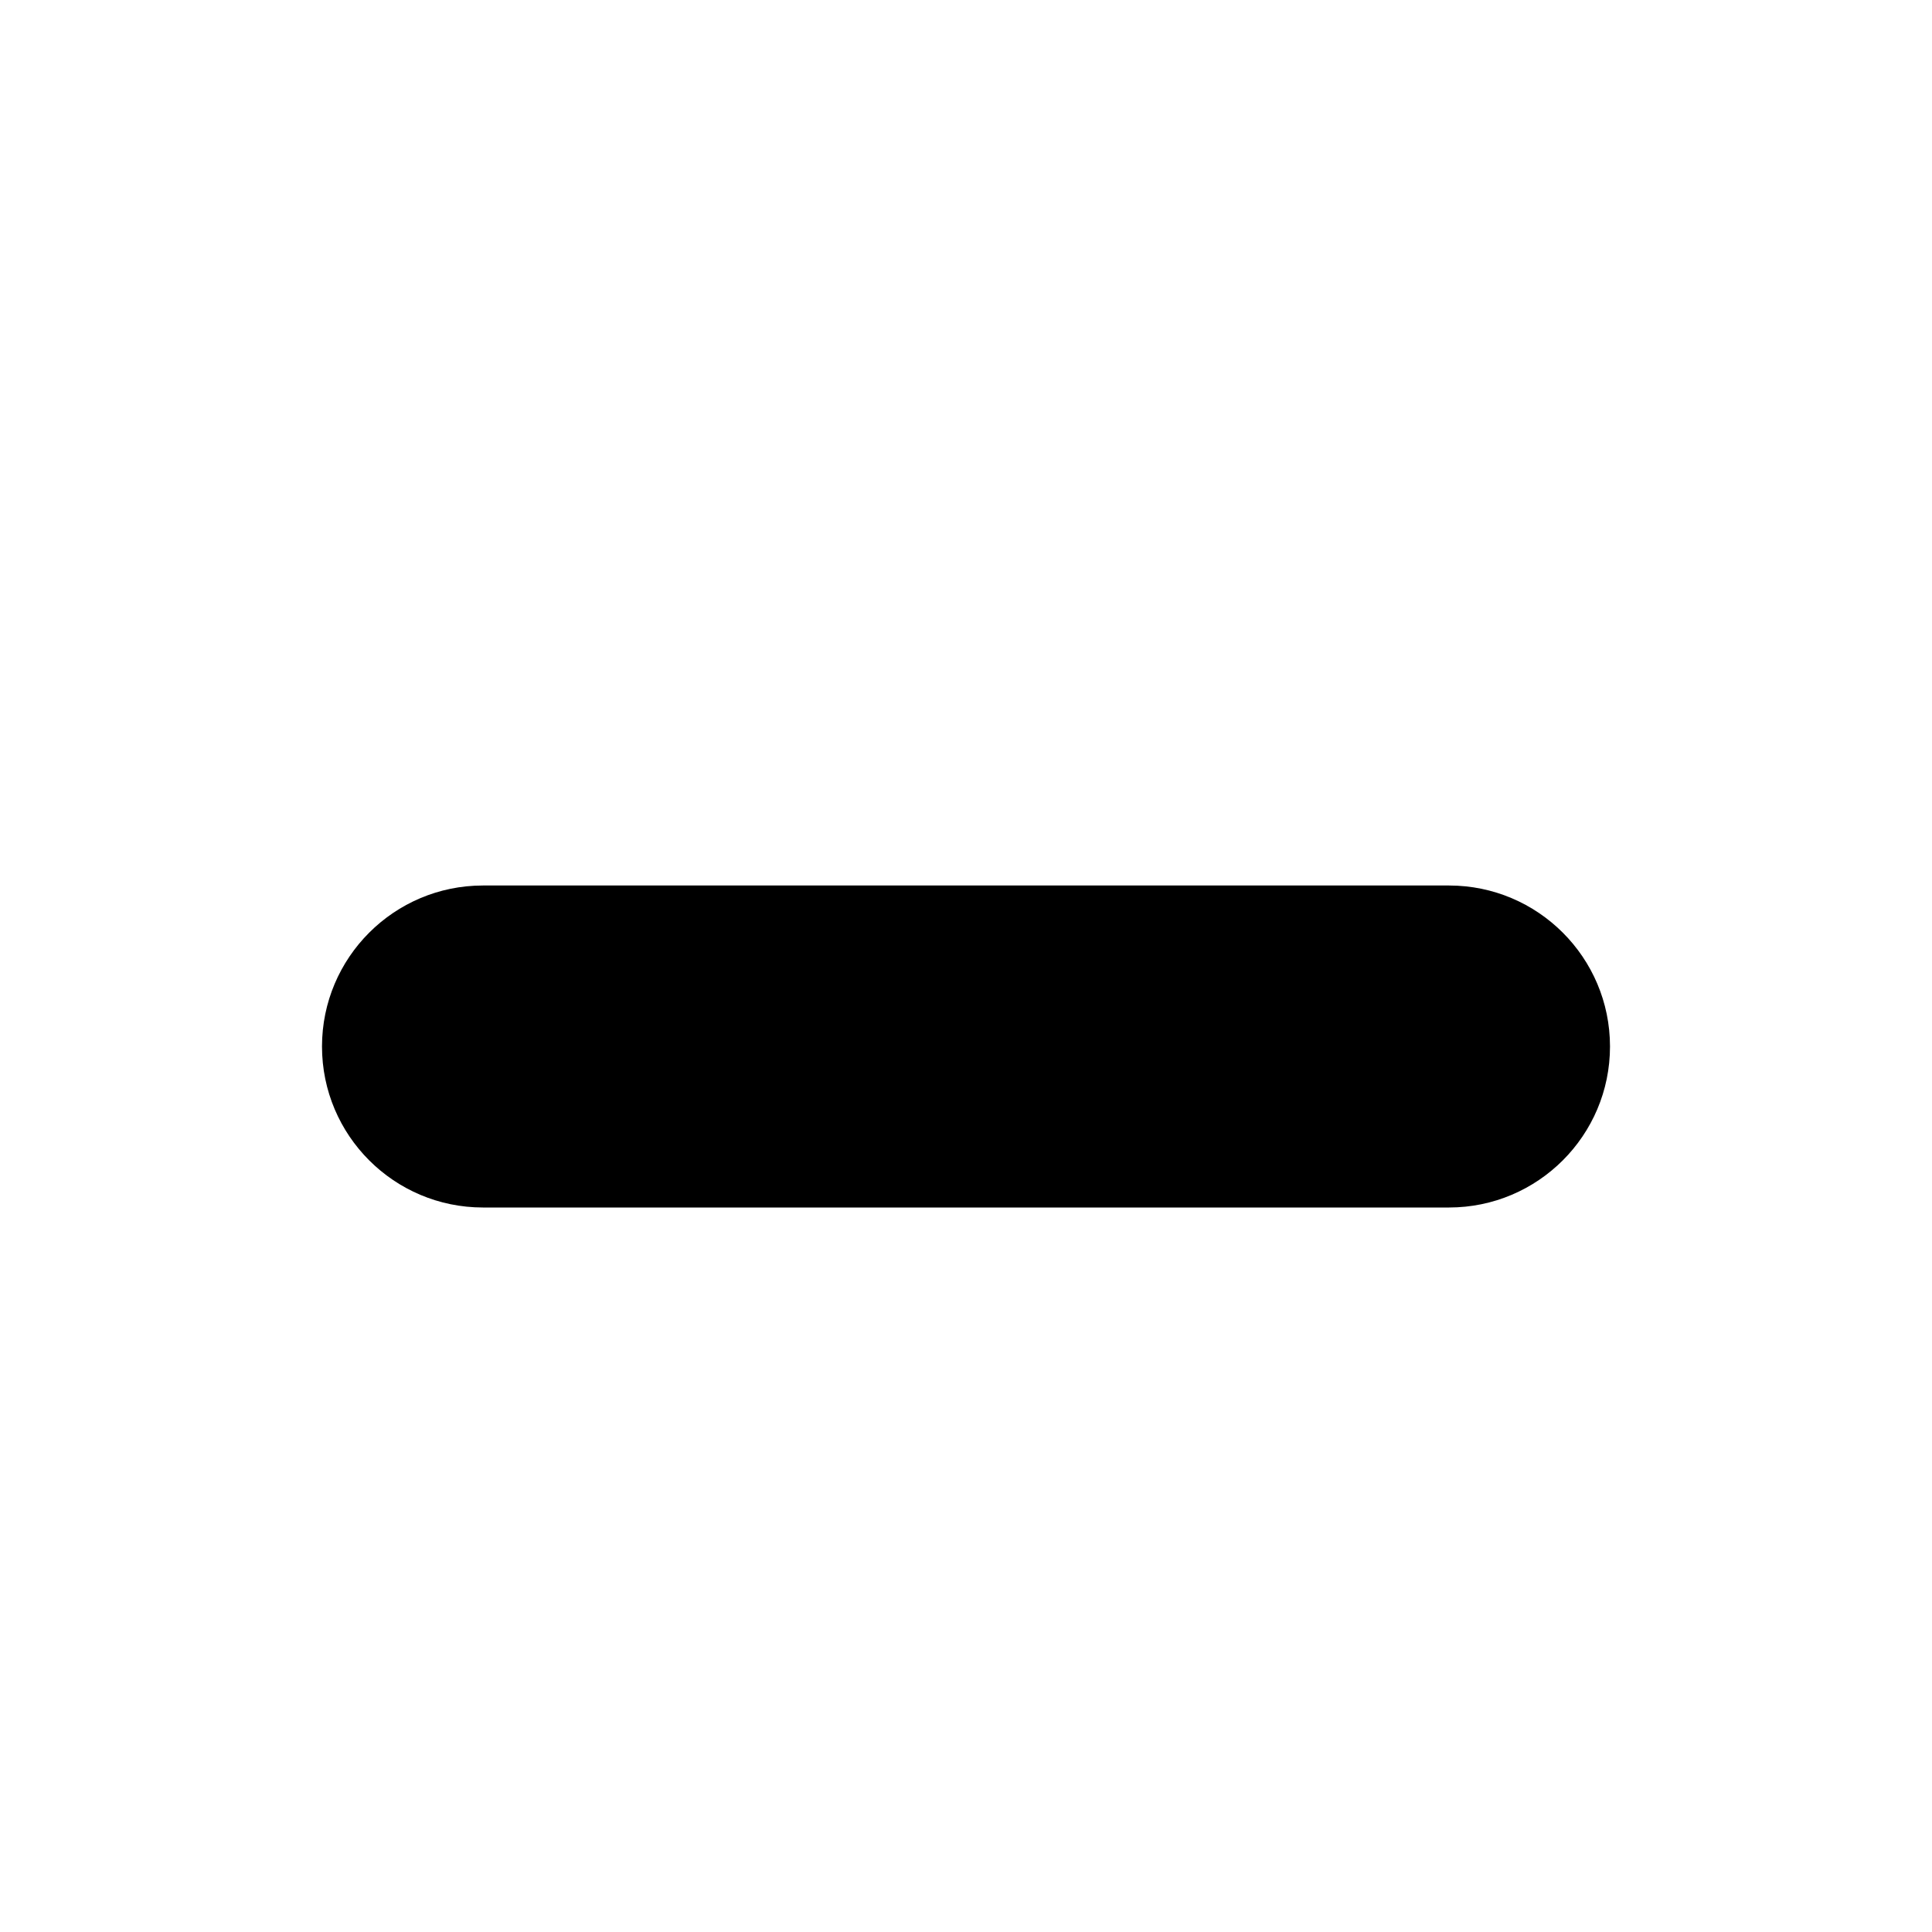
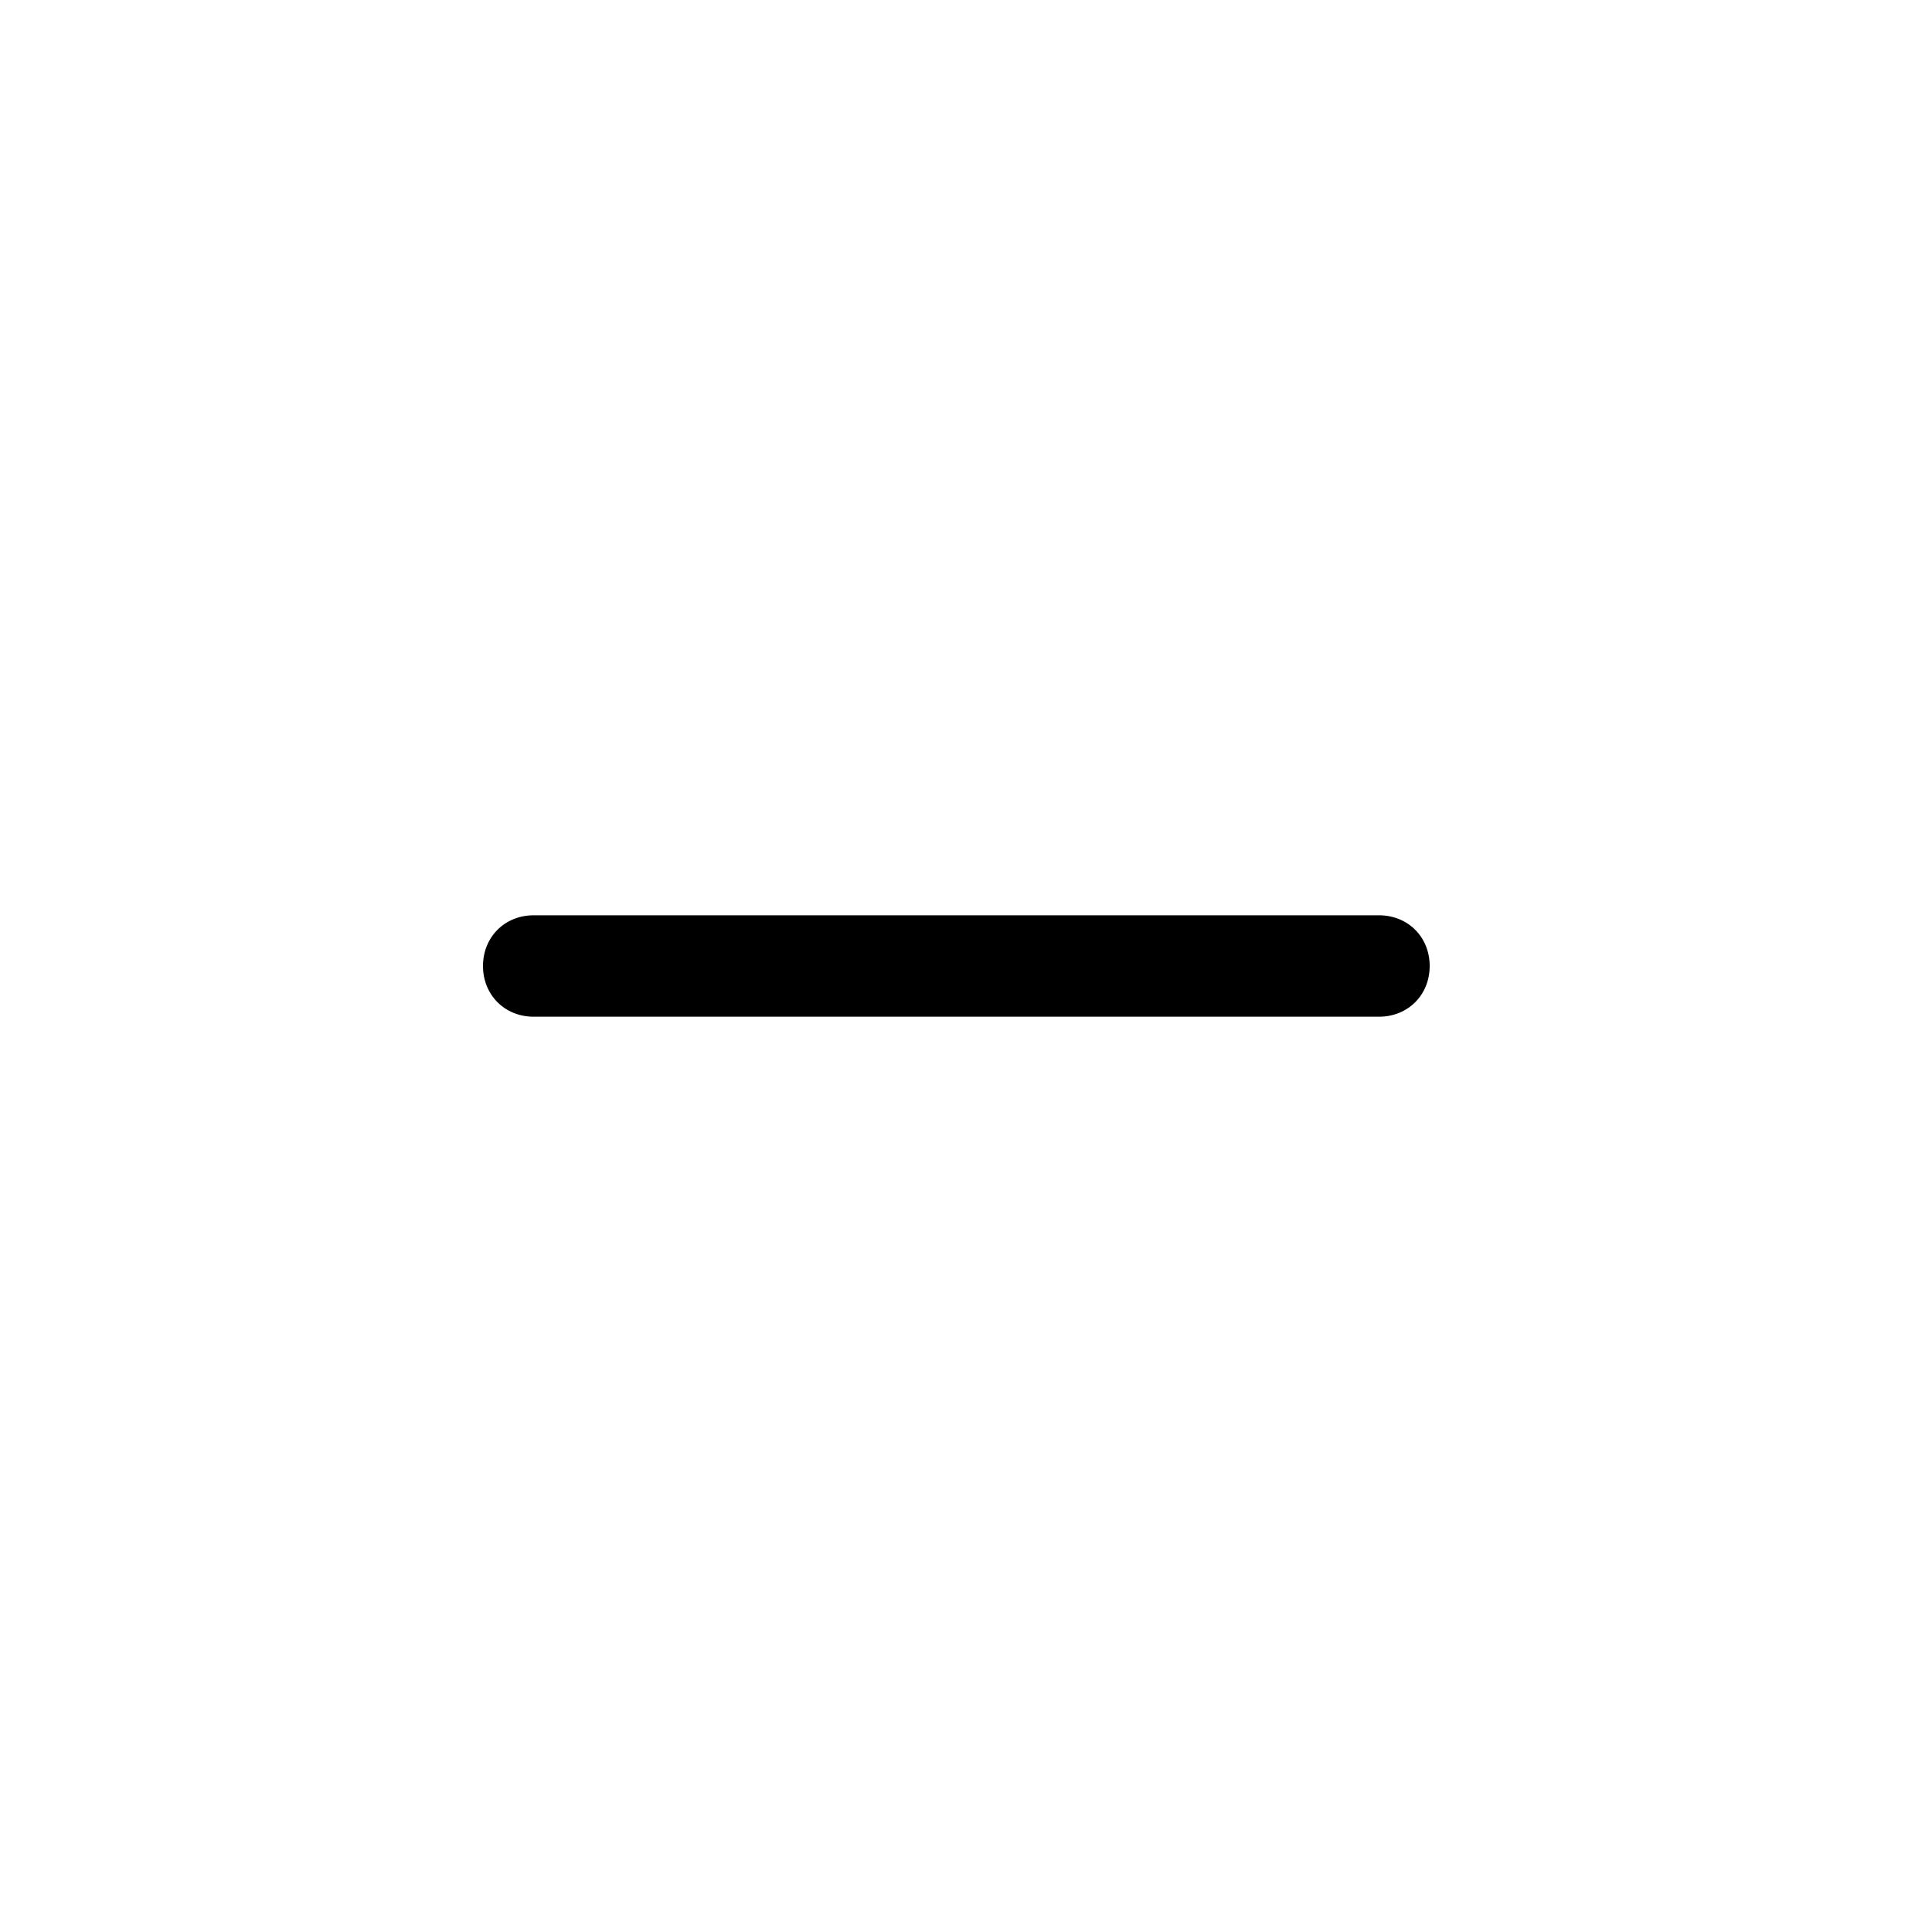
- <svg xmlns="http://www.w3.org/2000/svg" fill="#000000" width="800px" height="800px" viewBox="0 0 24 24" version="1.2" baseProfile="tiny">
-   <path d="M18 11h-12c-1.104 0-2 .896-2 2s.896 2 2 2h12c1.104 0 2-.896 2-2s-.896-2-2-2z" />
+ <svg xmlns="http://www.w3.org/2000/svg" fill="#000000" width="800px" height="800px" viewBox="-8 0 32 32" version="1.1">
+   <path d="M14.84 16.84h-14c-0.48 0-0.84-0.36-0.84-0.84s0.36-0.84 0.84-0.84h14c0.48 0 0.84 0.36 0.84 0.84s-0.36 0.84-0.84 0.84z" />
</svg>
